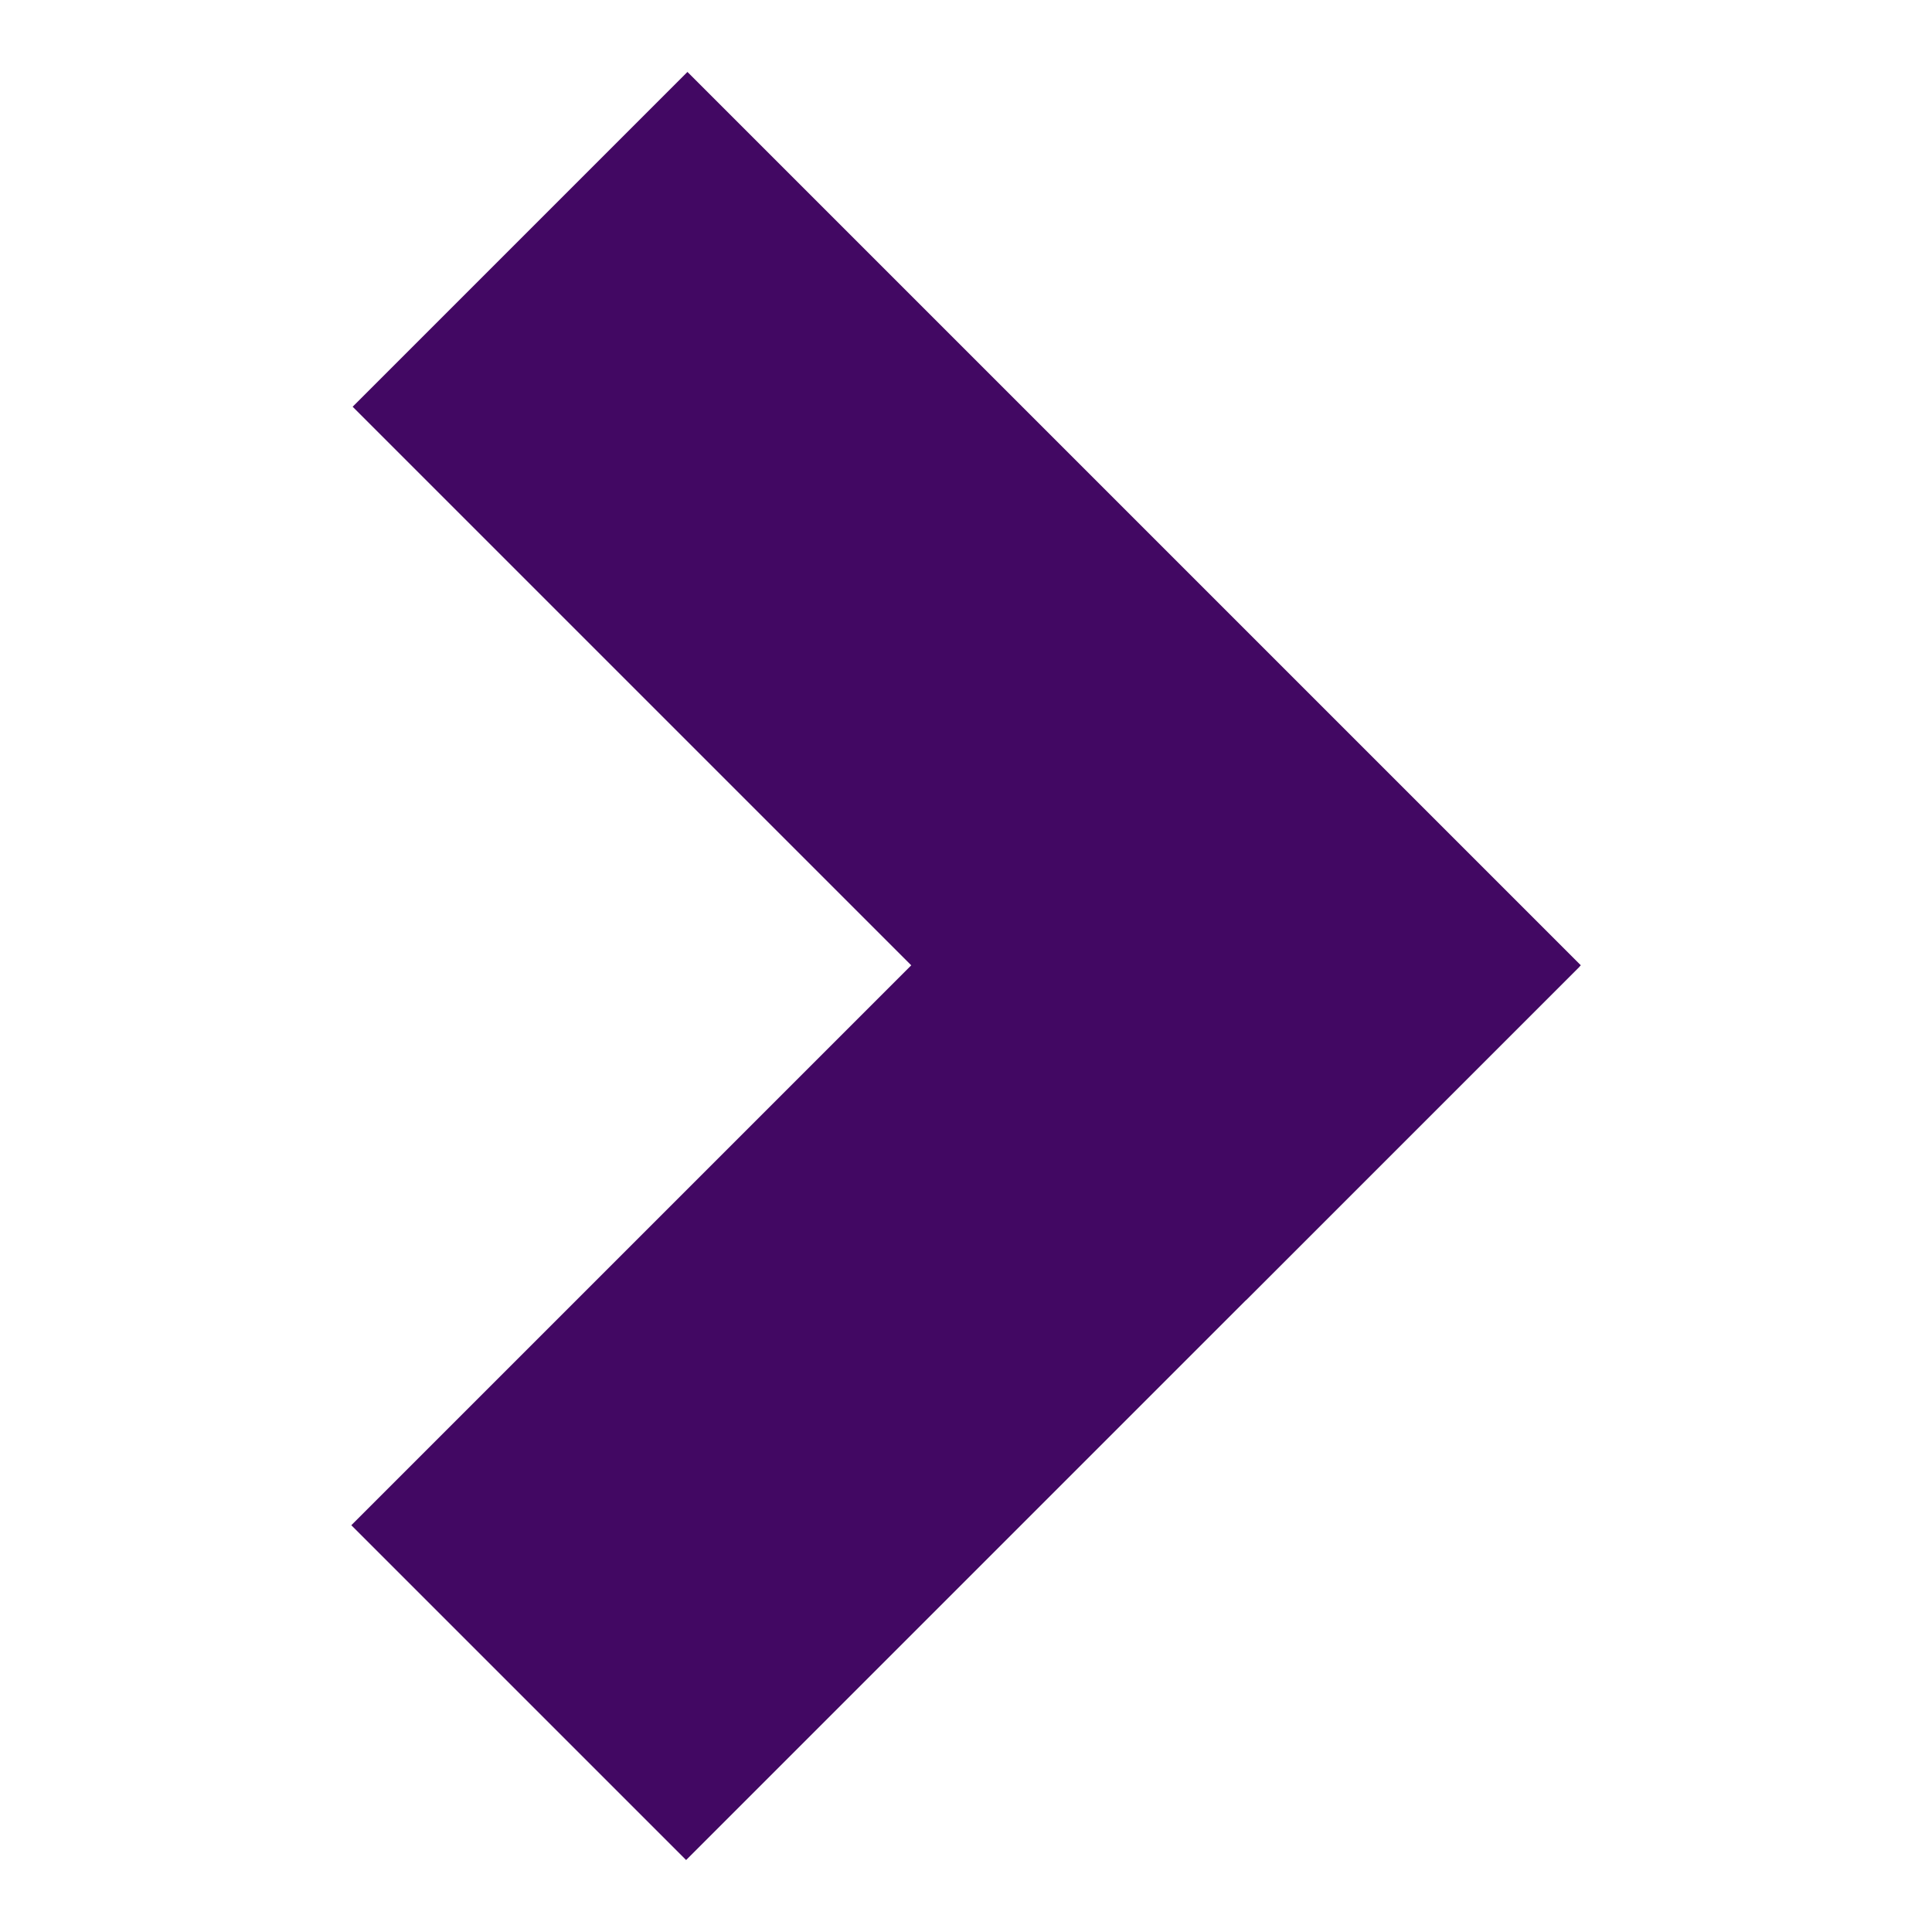
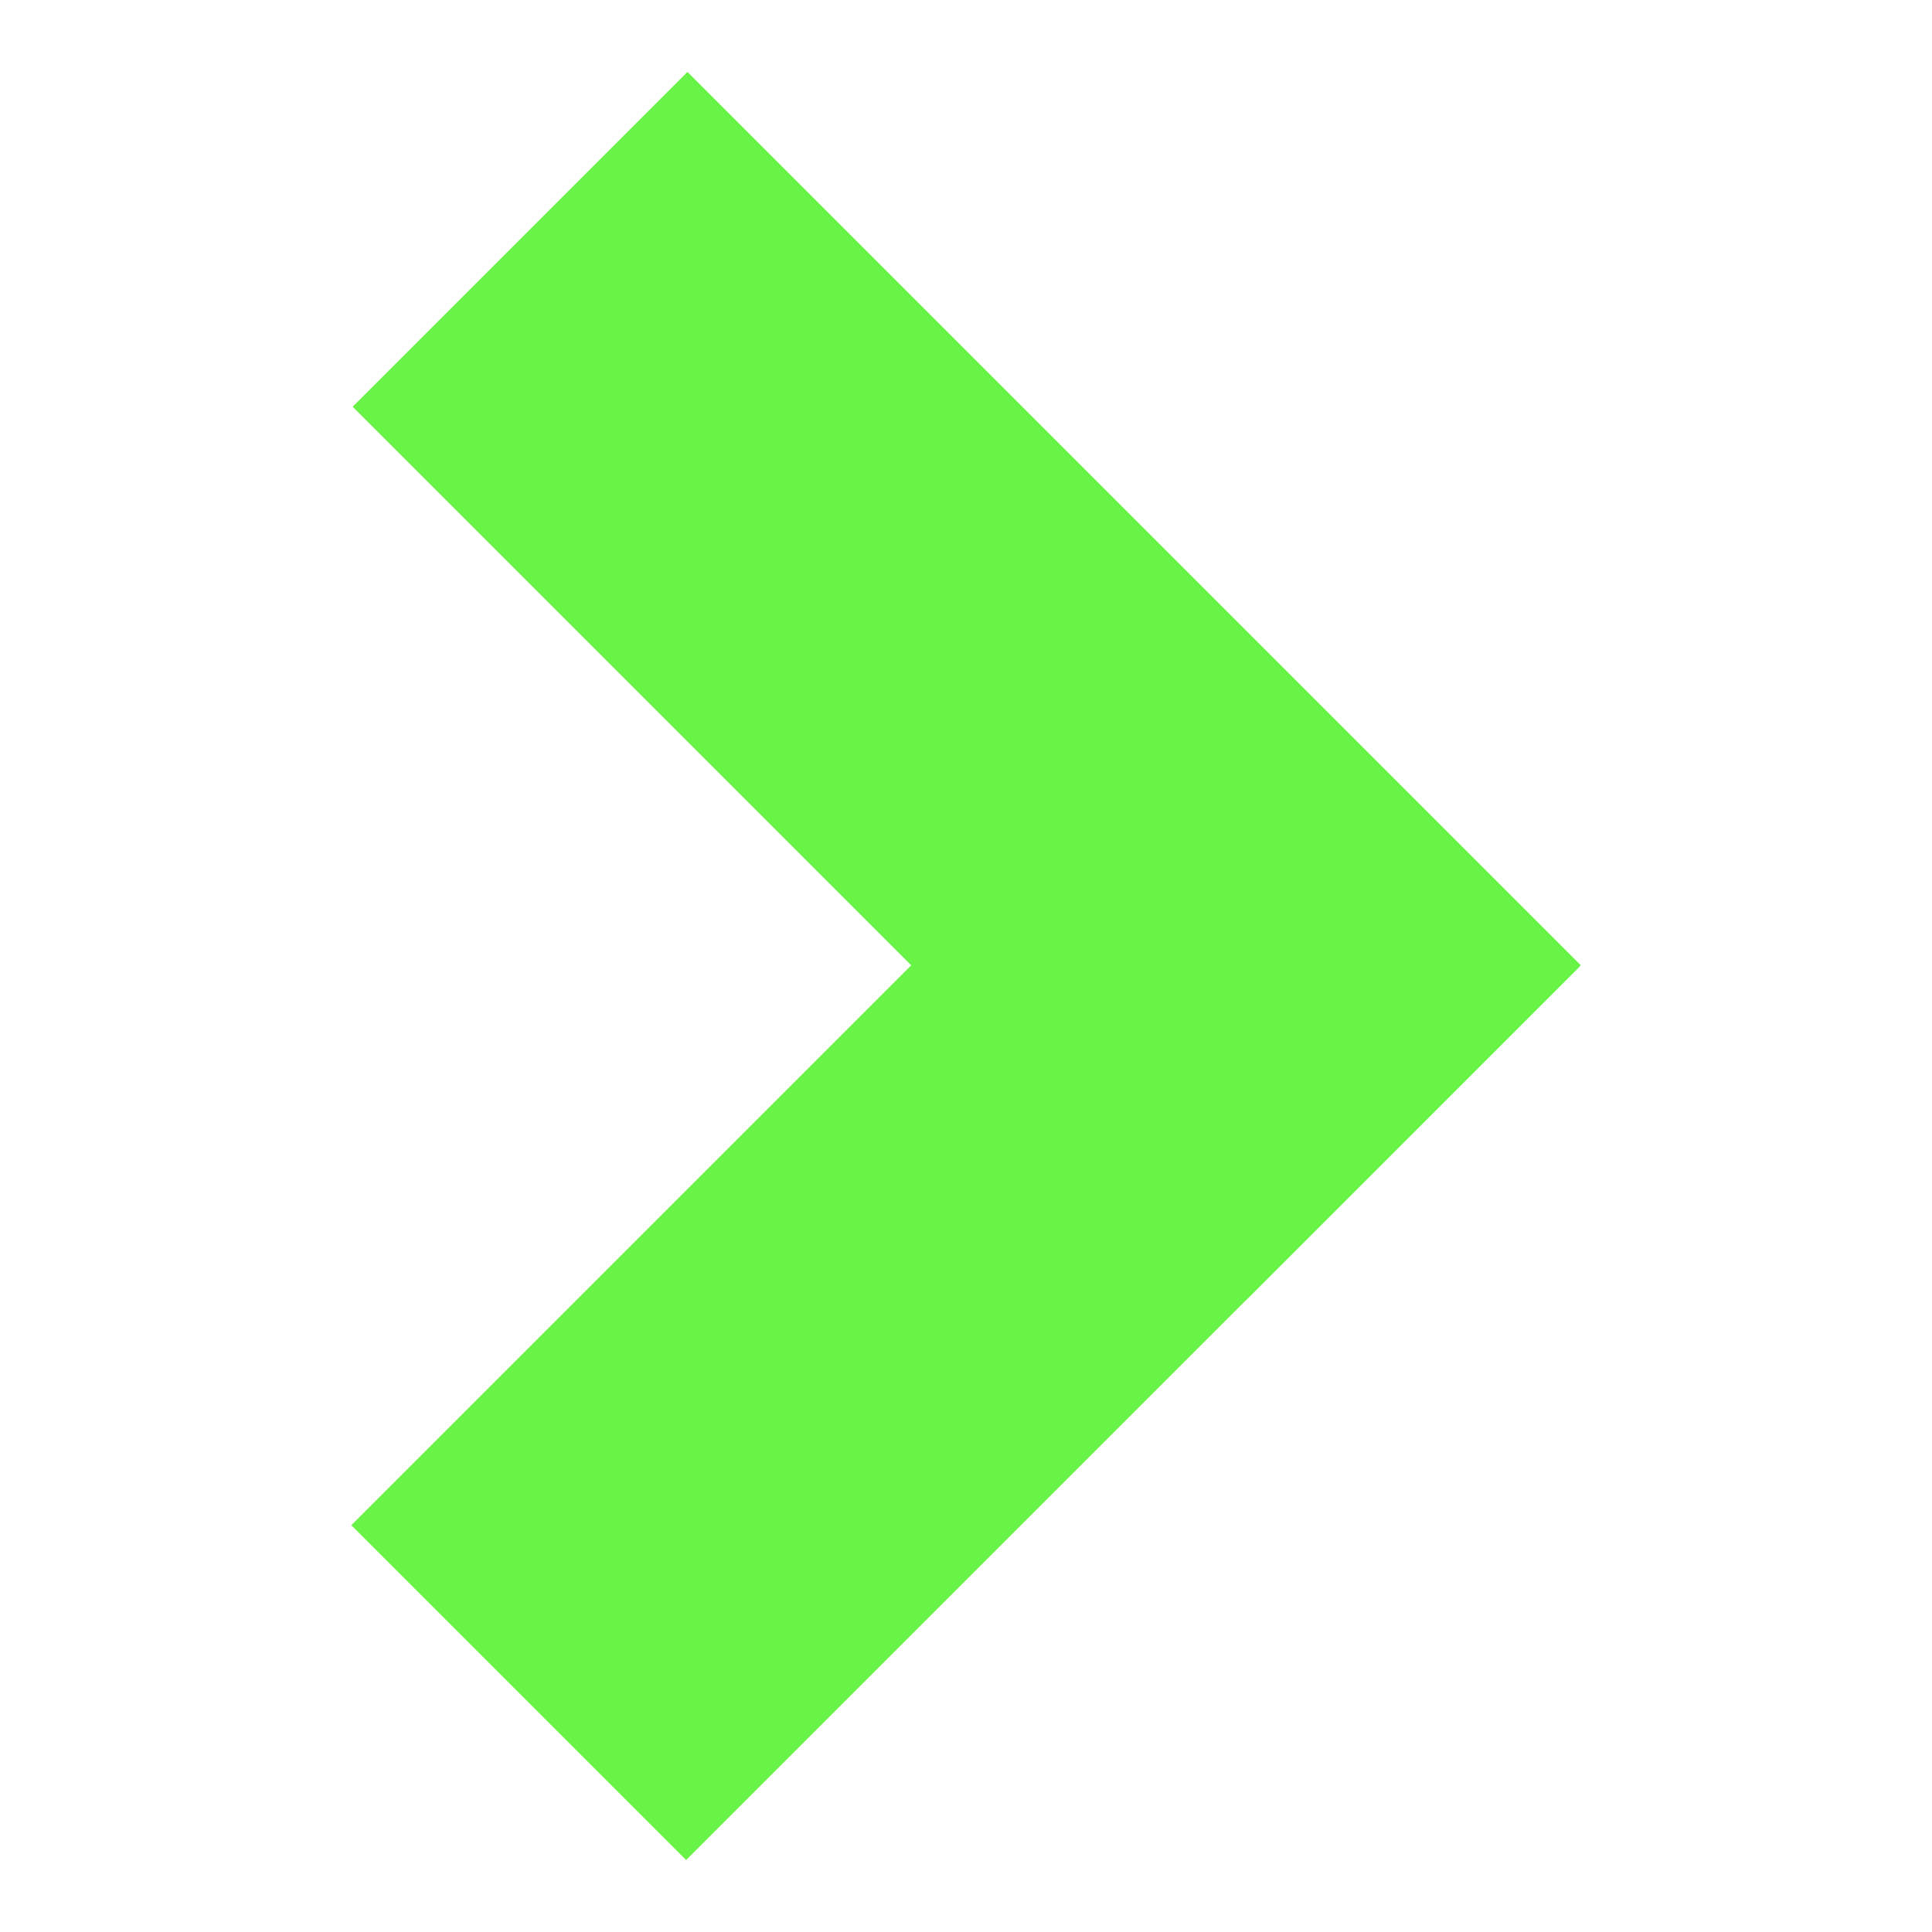
<svg xmlns="http://www.w3.org/2000/svg" version="1.1" x="0px" y="0px" width="21.875px" height="21.875px" viewBox="0 0 21.875 21.875" enable-background="new 0 0 21.875 21.875" xml:space="preserve">
  <g id="Layer_4">
</g>
  <g id="Layer_2">
    <g>
-       <rect x="3.778" y="11.427" transform="matrix(-0.7071 0.7071 -0.7071 -0.7071 28.6357 16.3531)" fill="#420863" width="14.306" height="5.361" />
-       <rect x="3.792" y="5.088" transform="matrix(-0.7071 -0.7071 0.7071 -0.7071 13.1915 20.9994)" fill="#420863" width="14.305" height="5.361" />
+       <rect x="3.778" y="11.427" transform="matrix(-0.7071 0.7071 -0.7071 -0.7071 28.6357 16.3531)" fill="#68F347" width="14.306" height="5.361" />
+       <rect x="3.792" y="5.088" transform="matrix(-0.7071 -0.7071 0.7071 -0.7071 13.1915 20.9994)" fill="#68F347" width="14.305" height="5.361" />
    </g>
  </g>
</svg>
